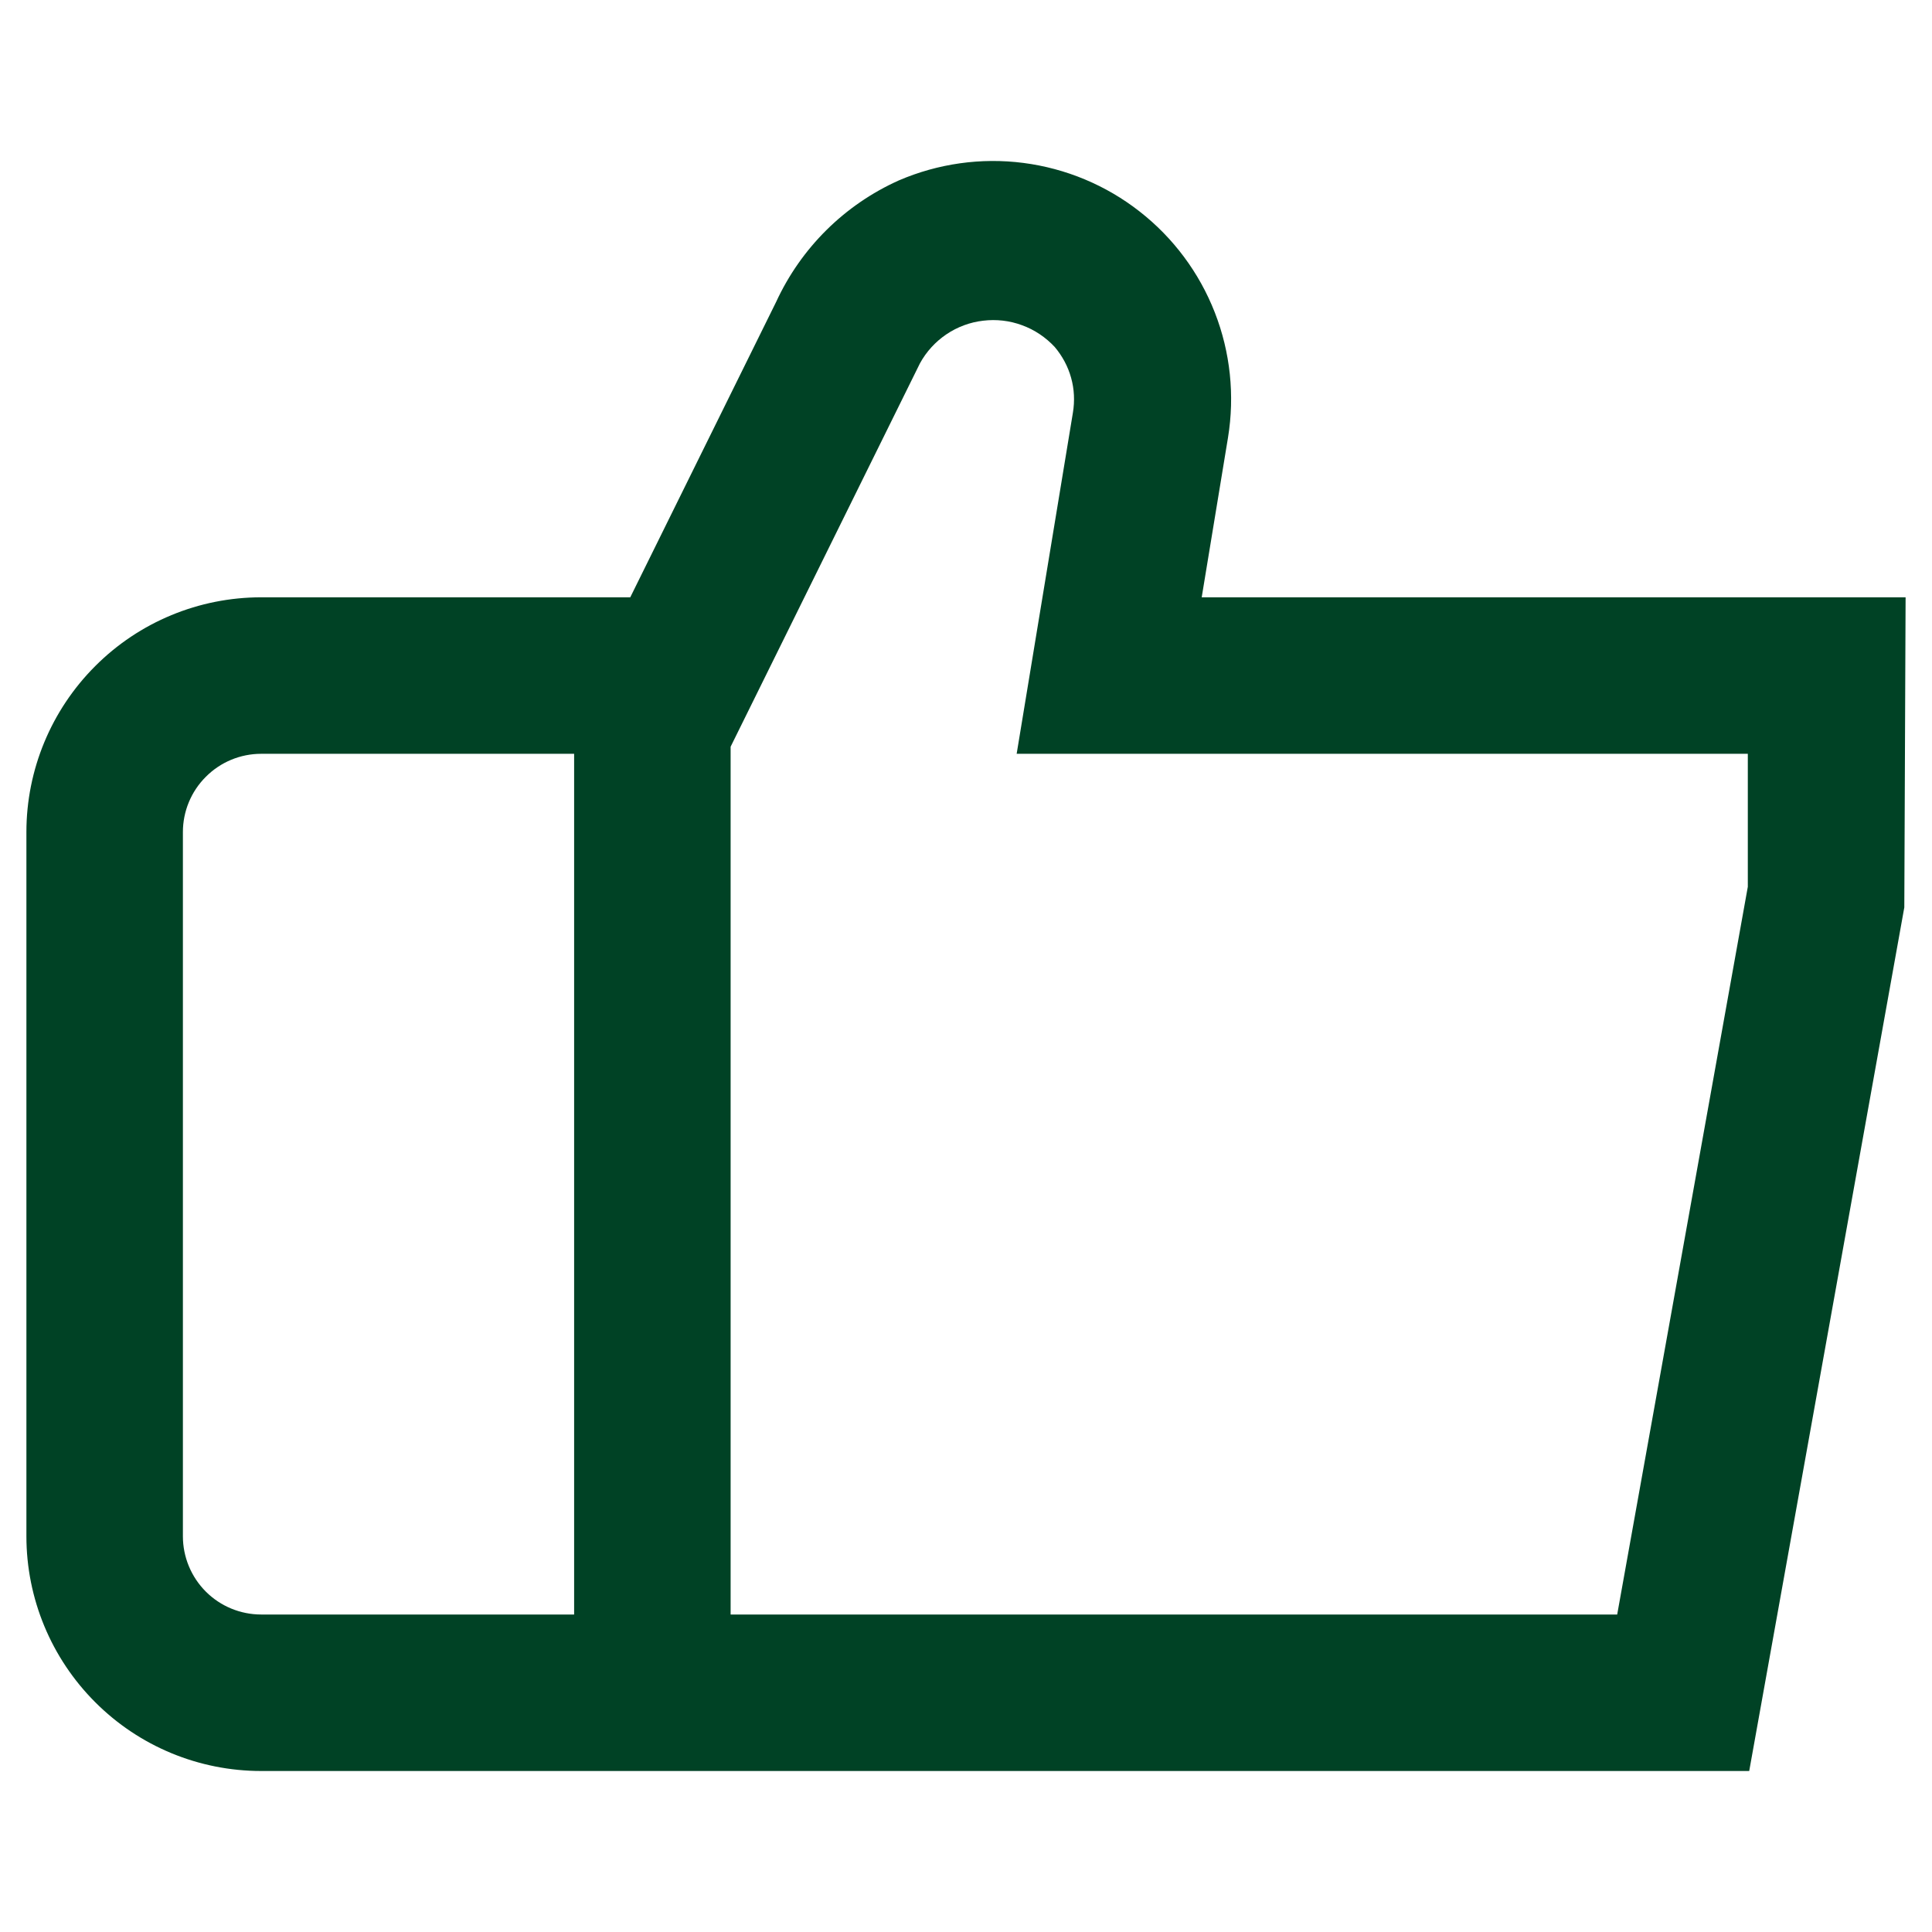
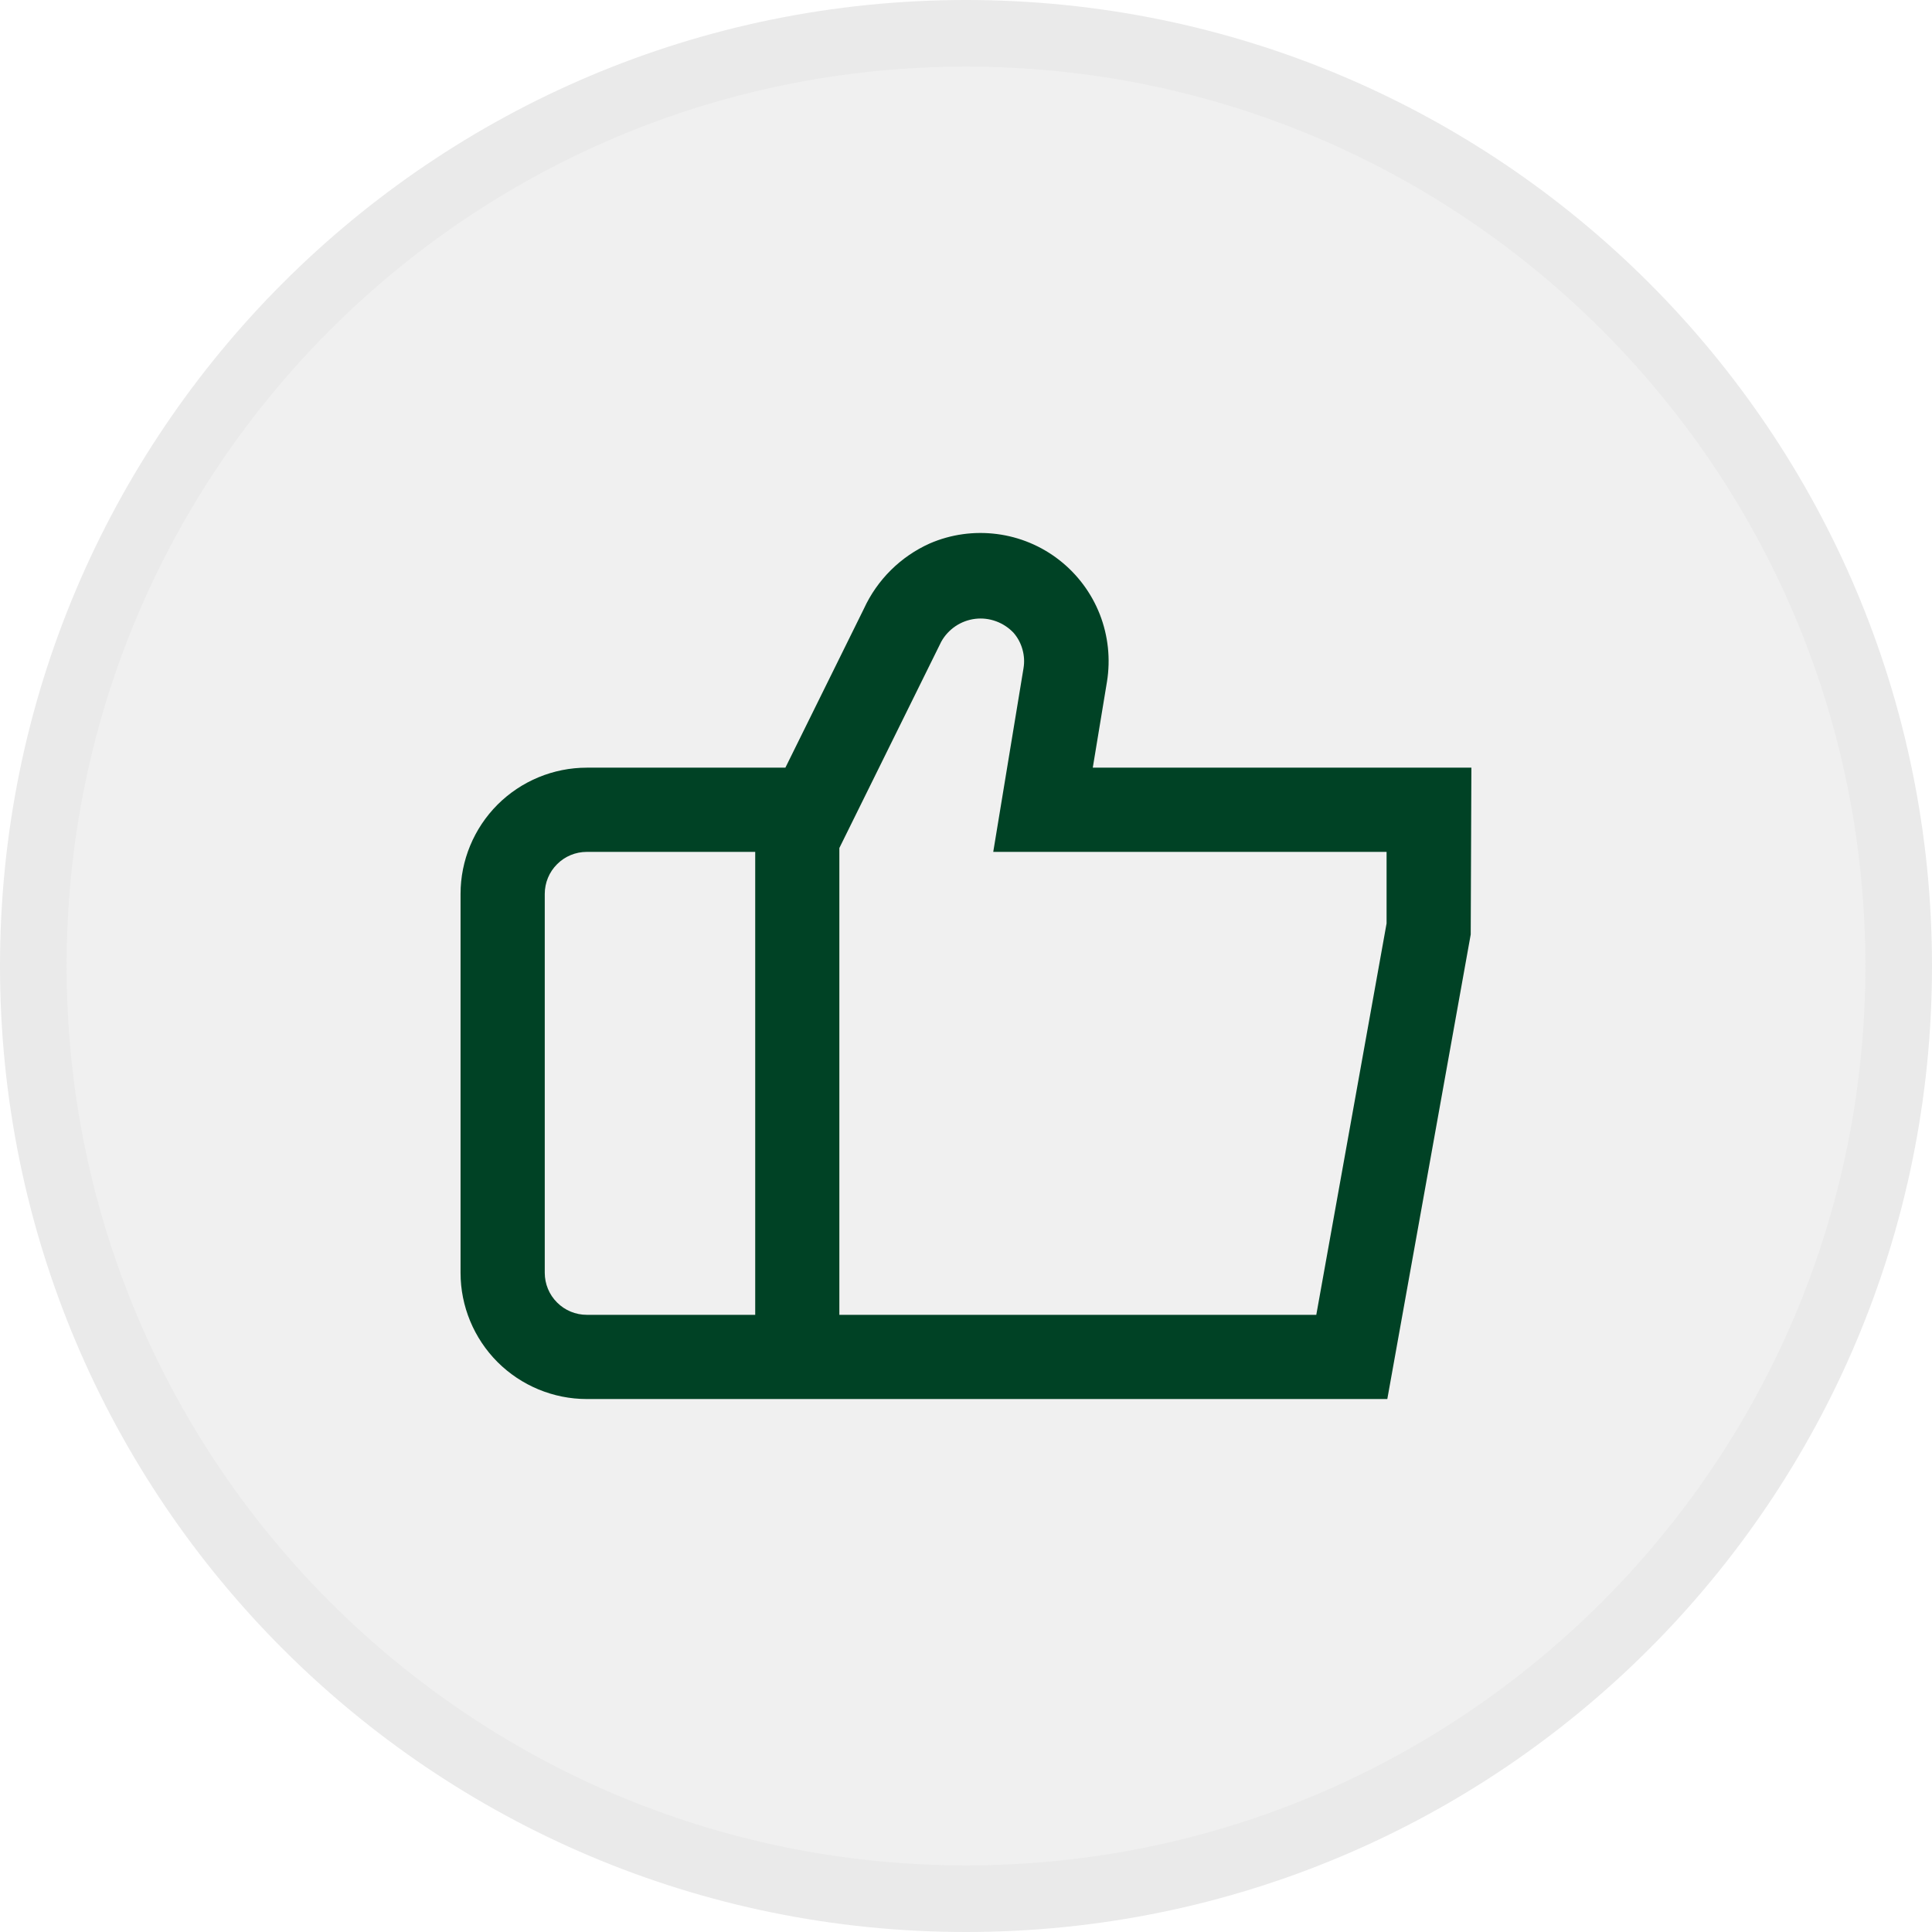
- <svg xmlns="http://www.w3.org/2000/svg" width="18" height="18" viewBox="0 0 18 18" fill="none">
-   <path d="M11.196 5.565L11.441 4.077C11.505 3.684 11.463 3.282 11.318 2.911C11.173 2.54 10.931 2.215 10.617 1.97C10.304 1.725 9.93 1.569 9.535 1.518C9.14 1.467 8.739 1.524 8.374 1.681C7.868 1.908 7.463 2.31 7.231 2.813L5.872 5.565L2.433 5.565C1.853 5.565 1.297 5.795 0.887 6.206C0.477 6.616 0.246 7.172 0.246 7.752L0.246 14.313C0.246 14.893 0.477 15.449 0.887 15.859C1.297 16.27 1.853 16.5 2.433 16.5L16.297 16.5L17.742 8.454L17.754 5.565L11.196 5.565ZM1.704 14.313L1.704 7.752C1.704 7.559 1.781 7.373 1.918 7.237C2.054 7.1 2.24 7.023 2.433 7.023L5.349 7.023L5.349 15.042L2.433 15.042C2.24 15.042 2.054 14.965 1.918 14.829C1.781 14.692 1.704 14.506 1.704 14.313ZM16.284 8.262L15.067 15.042L6.807 15.042L6.807 6.957L8.571 3.385C8.63 3.277 8.715 3.184 8.817 3.115C8.919 3.046 9.037 3.002 9.159 2.988C9.282 2.973 9.406 2.987 9.522 3.03C9.638 3.072 9.742 3.142 9.826 3.232C9.897 3.316 9.95 3.414 9.979 3.519C10.009 3.625 10.014 3.736 9.996 3.845L9.472 7.023L16.284 7.023L16.284 8.262Z" fill="#004225" />
+ <svg xmlns="http://www.w3.org/2000/svg" width="29" height="29" viewBox="0 0 29 29" fill="none">
+   <rect x="0.5" y="0.5" width="28" height="28" rx="14" fill="#F0F0F0" />
+   <rect x="0.5" y="0.5" width="28" height="28" rx="14" stroke="#EAEAEA" />
+   <path d="M16.403 11.523L16.616 10.233C16.671 9.893 16.634 9.544 16.509 9.223C16.383 8.901 16.173 8.62 15.902 8.408C15.63 8.195 15.306 8.06 14.964 8.016C14.621 7.972 14.274 8.02 13.957 8.157C13.519 8.353 13.167 8.702 12.967 9.138L11.789 11.523H8.808C8.306 11.523 7.824 11.723 7.468 12.078C7.113 12.434 6.913 12.916 6.913 13.418V19.105C6.913 19.607 7.113 20.089 7.468 20.445C7.824 20.8 8.306 21 8.808 21H20.824L22.076 14.027L22.086 11.523H16.403ZM8.177 19.105V13.418C8.177 13.251 8.243 13.09 8.362 12.972C8.48 12.853 8.641 12.787 8.808 12.787H11.336V19.736H8.808C8.641 19.736 8.48 19.67 8.362 19.551C8.243 19.433 8.177 19.272 8.177 19.105ZM20.813 13.861L19.758 19.736H12.599V12.729L14.128 9.633C14.179 9.54 14.253 9.46 14.341 9.4C14.43 9.34 14.532 9.302 14.638 9.289C14.744 9.276 14.852 9.289 14.952 9.326C15.053 9.363 15.143 9.423 15.216 9.501C15.278 9.573 15.323 9.658 15.348 9.75C15.374 9.842 15.379 9.938 15.363 10.032L14.909 12.787H20.813V13.861Z" fill="#004225" />
</svg>
